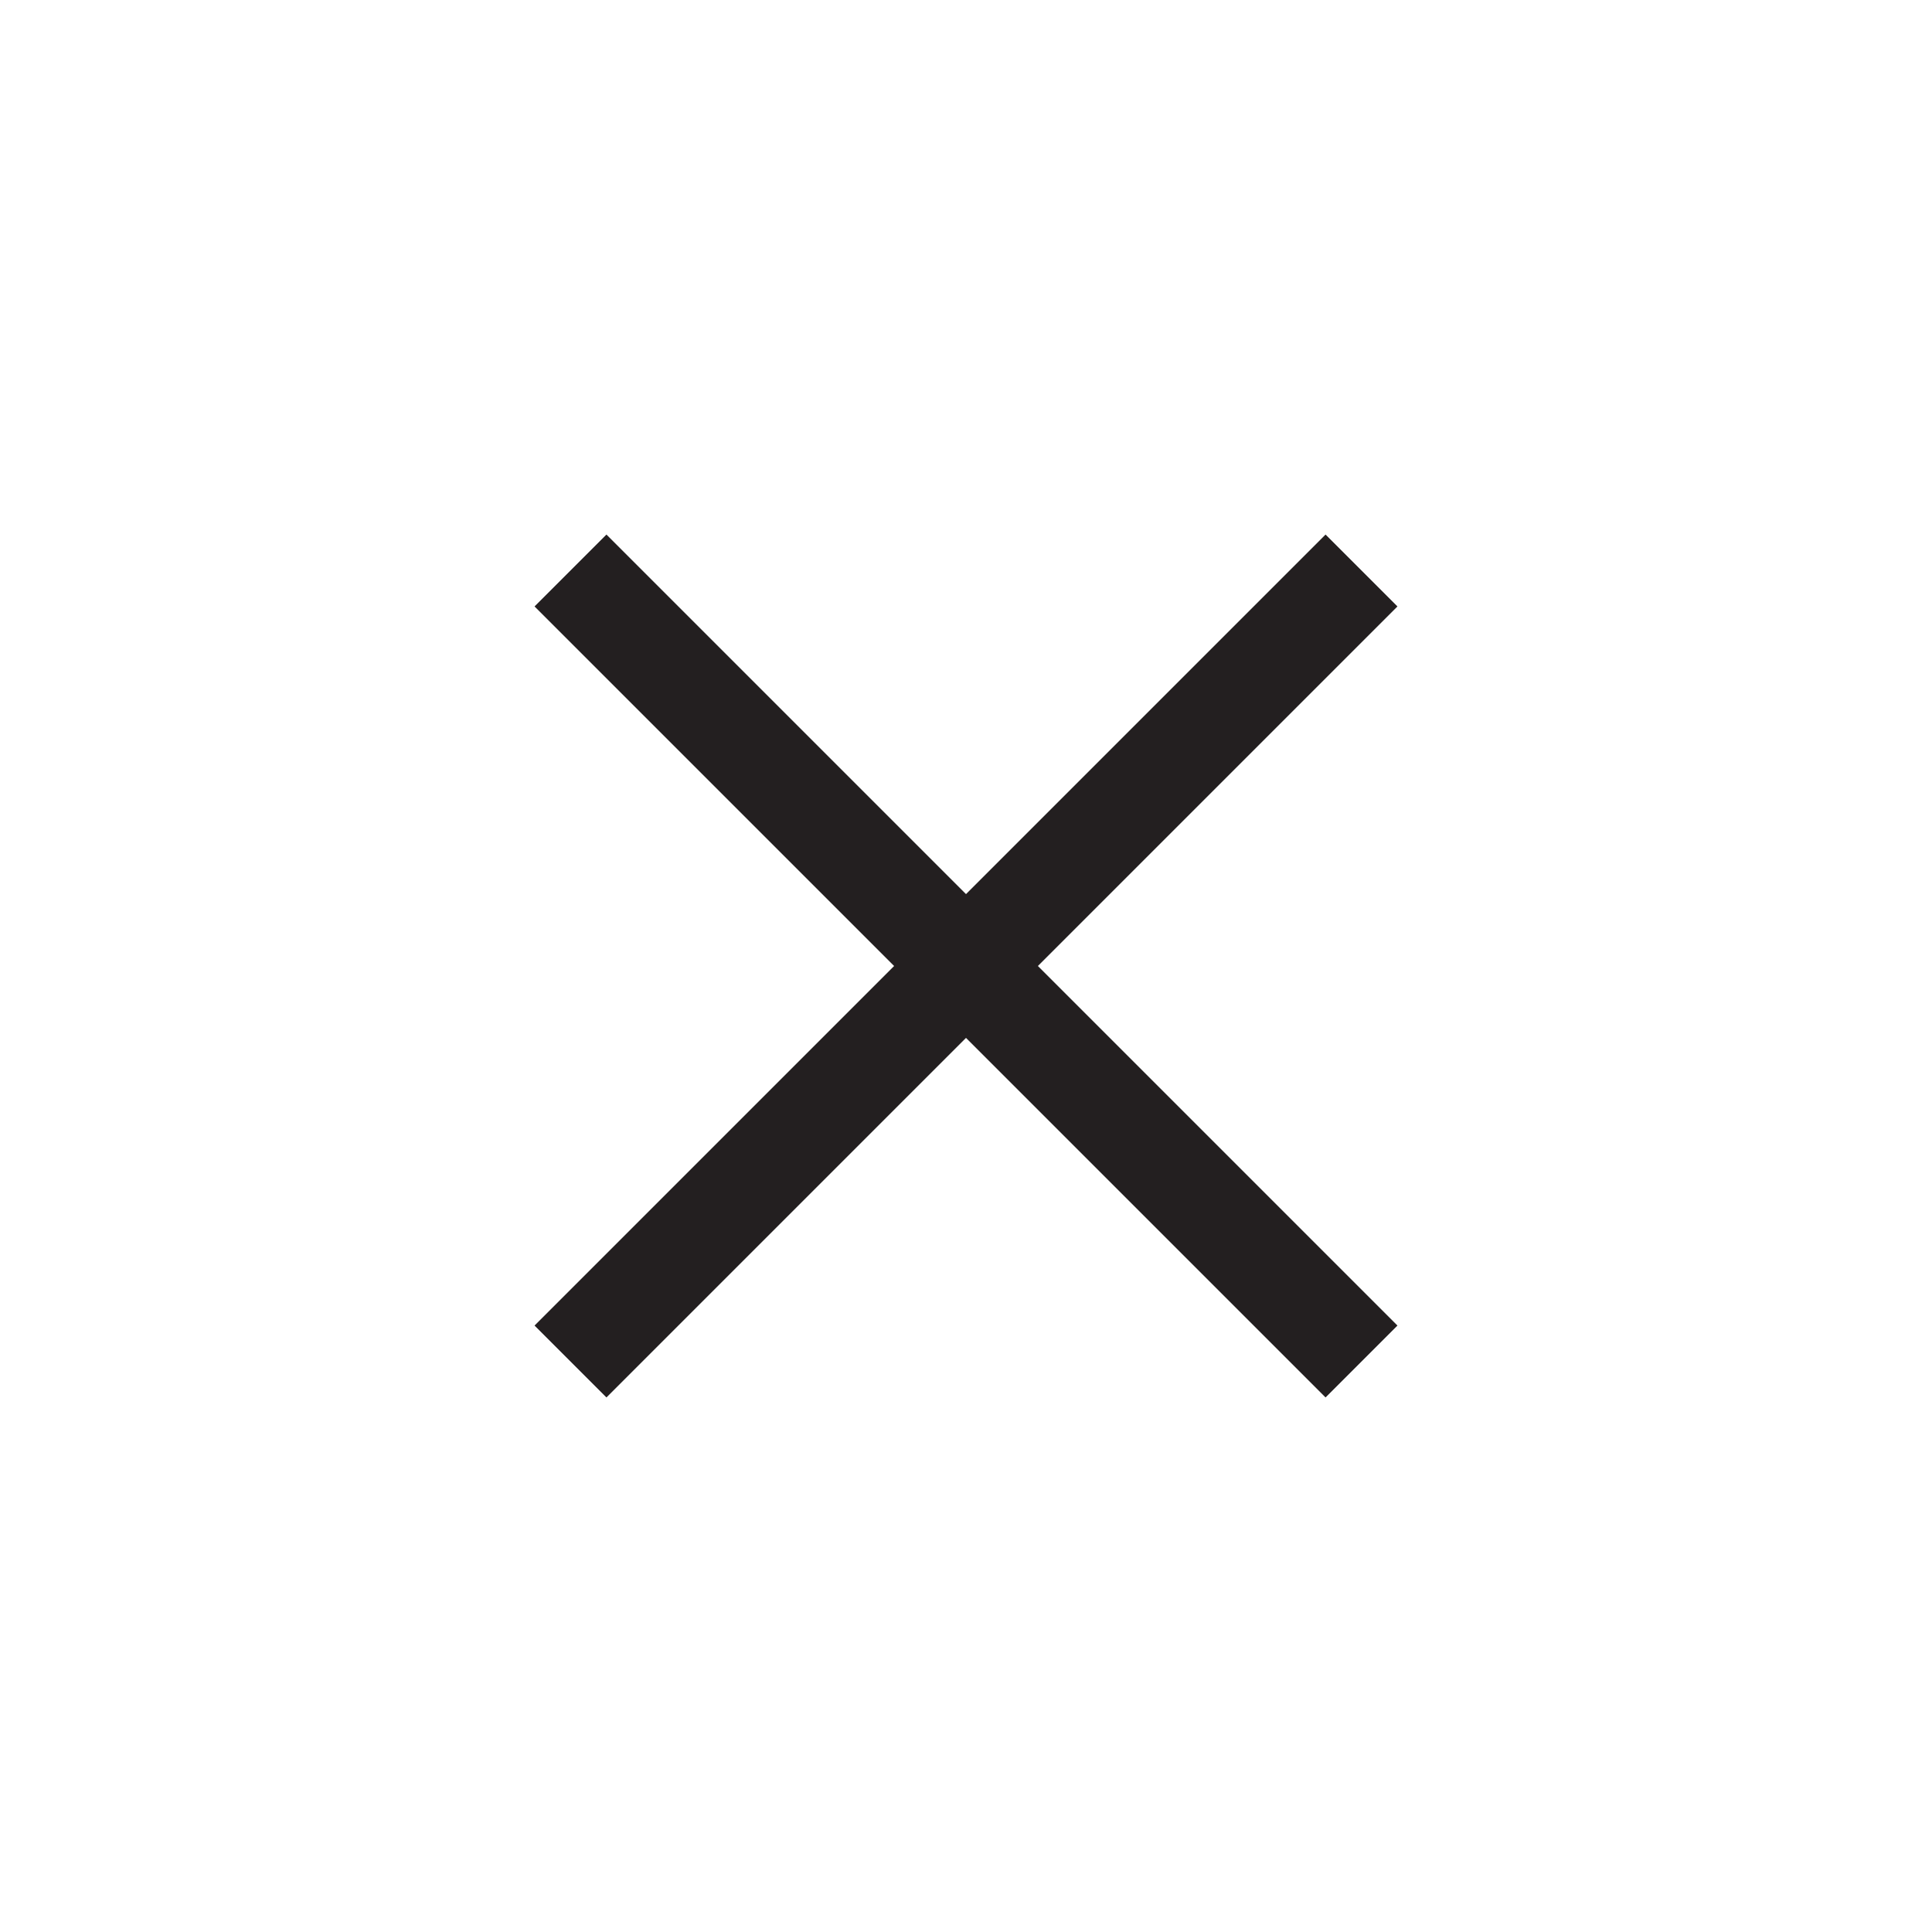
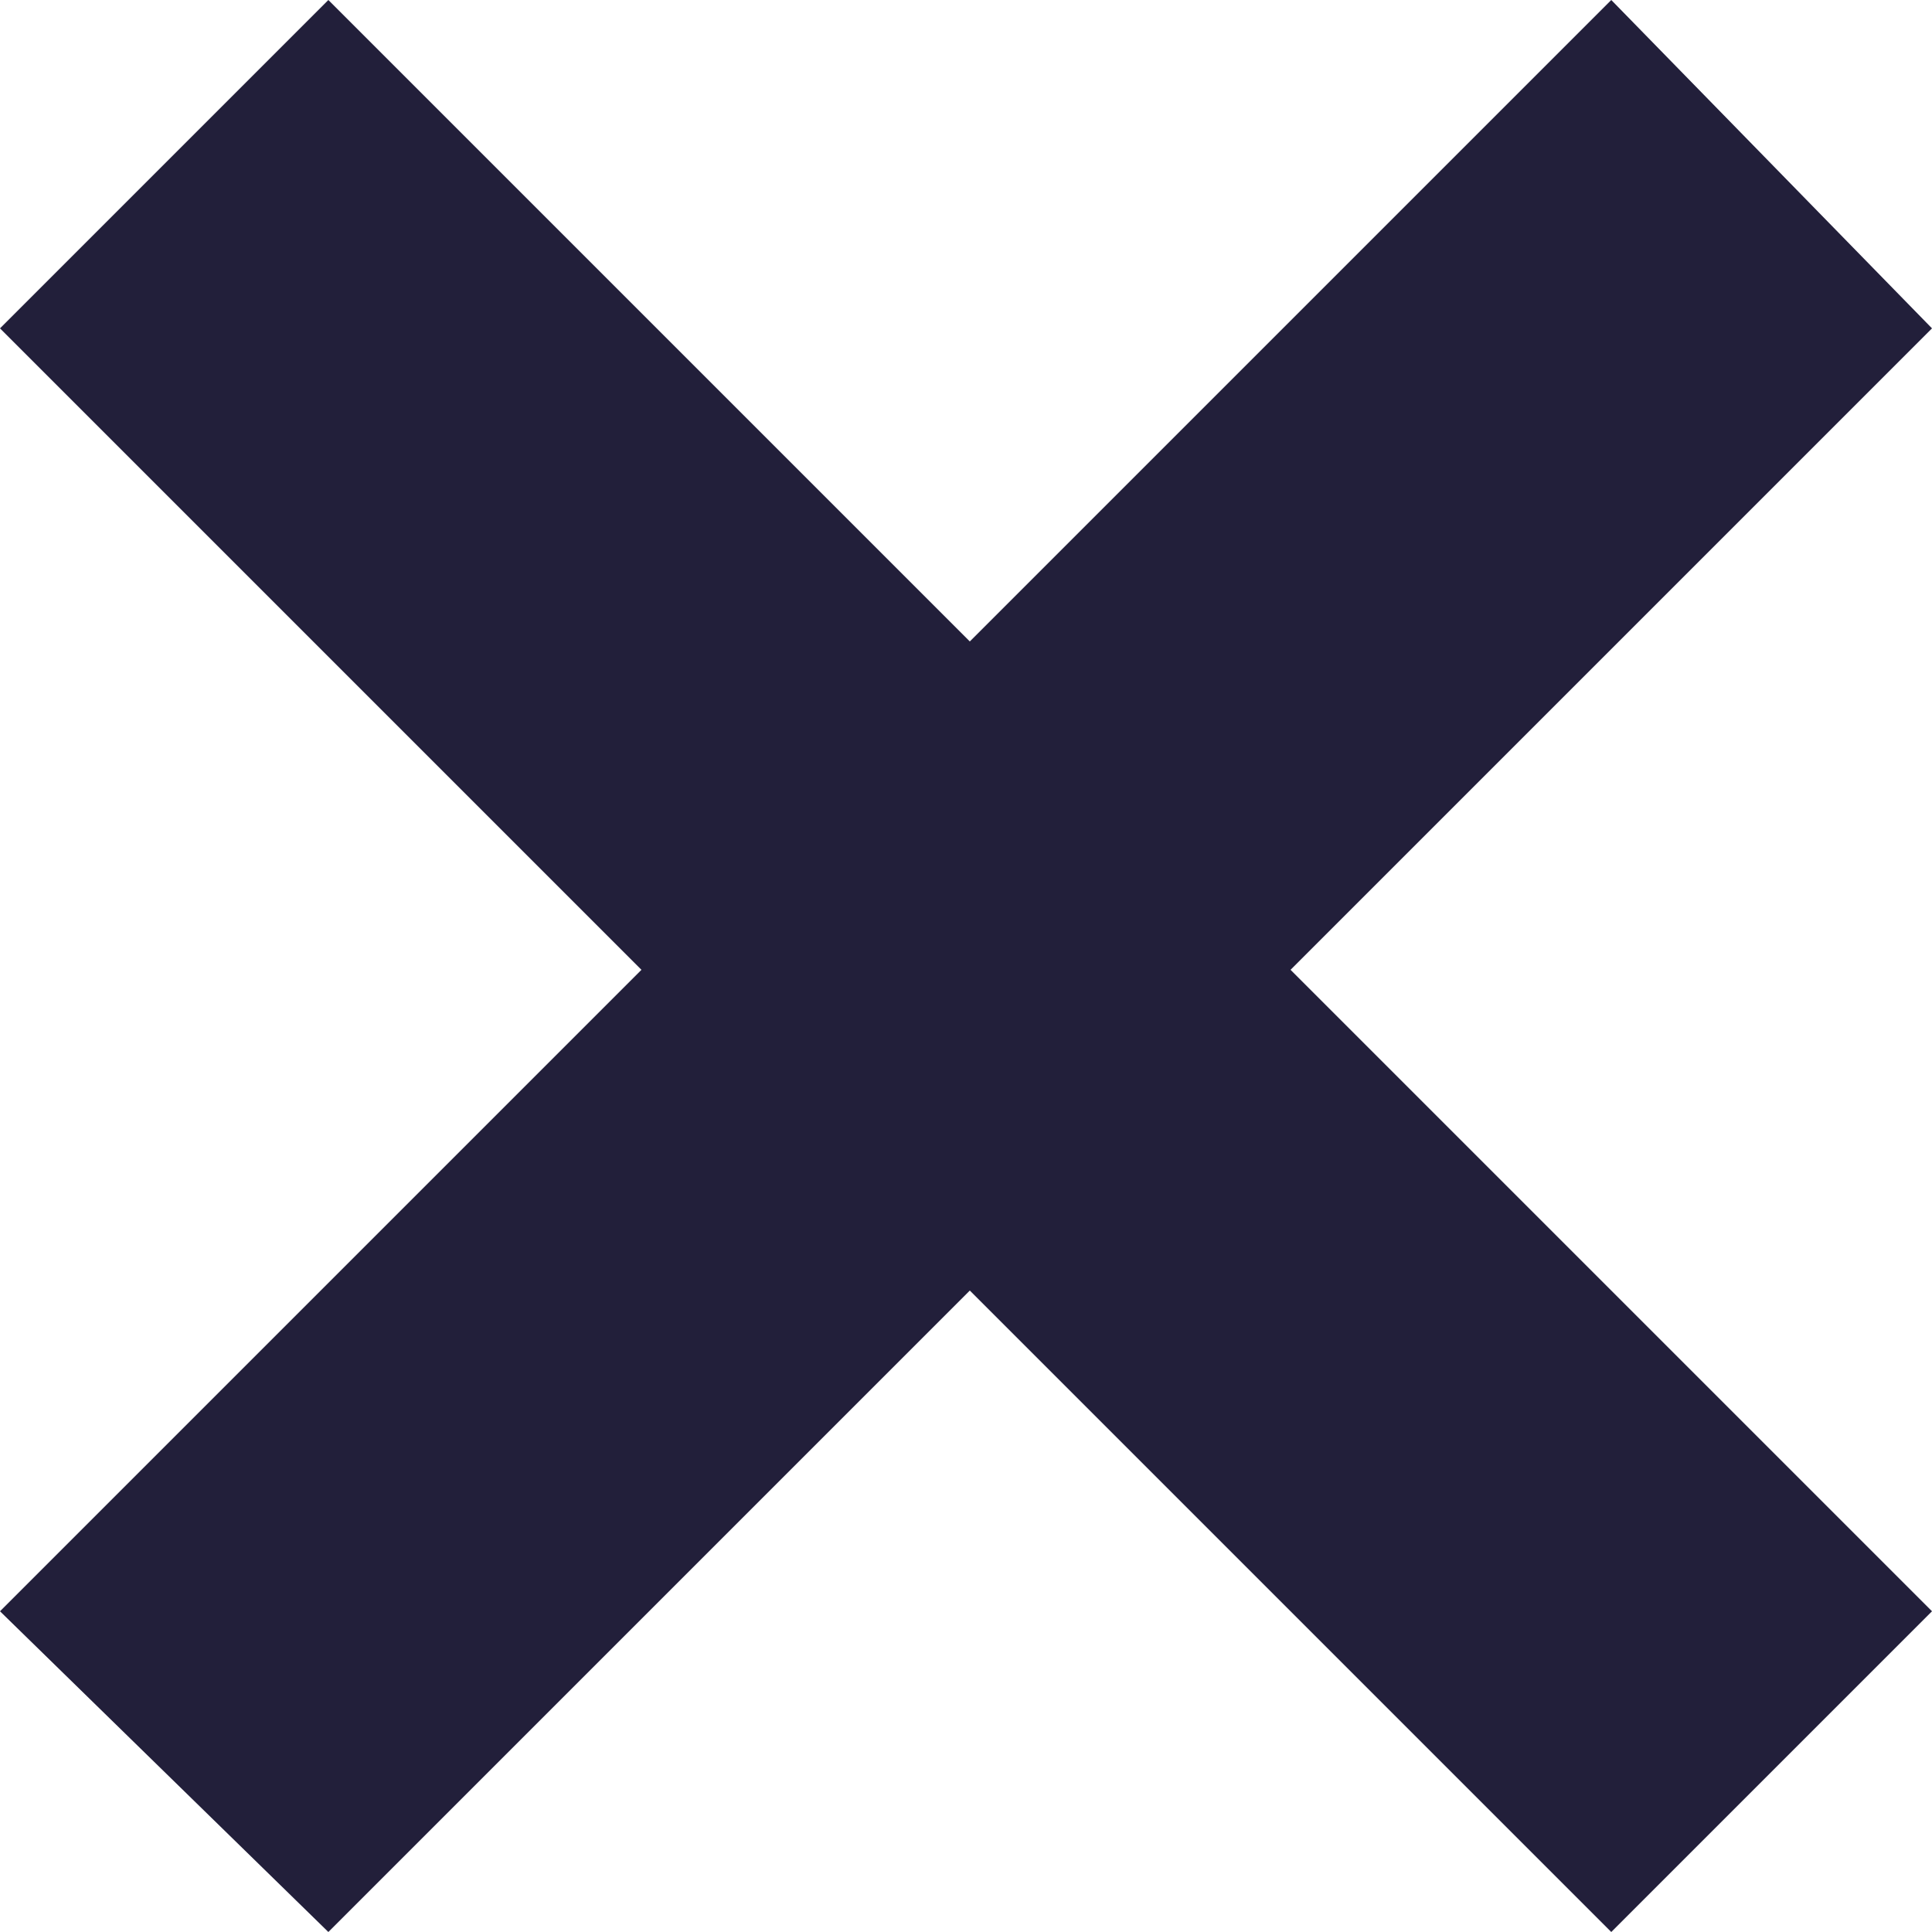
- <svg xmlns="http://www.w3.org/2000/svg" version="1.1" id="Layer_1" x="0px" y="0px" viewBox="0 0 19 19" xml:space="preserve">
-   <g>
-     <g>
-       <polygon class="data-fill" fill="#231F20" points="5.964,5.257 5.257,5.964 13.036,13.743 13.743,13.036 5.964,5.257   " />
-     </g>
-     <g>
-       <polygon class="data-fill" fill="#231F20" points="13.036,5.257 5.257,13.036 5.964,13.743 13.743,5.964 13.036,5.257   " />
-     </g>
-   </g>
+ <svg xmlns="http://www.w3.org/2000/svg" version="1.1" id="Layer_1" x="0px" y="0px" viewBox="0 0 25.3 25.3" style="enable-background:new 0 0 25.3 25.3;" xml:space="preserve">
+   <style type="text/css">
+ 	.st0{fill:#221F3A;}
+ </style>
+   <polygon class="st0" points="25.3,4.3 21.1,0 12.7,8.4 4.3,0 0,4.3 8.4,12.7 0,21.1 4.3,25.3 12.7,16.9 21.1,25.3 25.3,21.1   16.9,12.7 " />
</svg>
